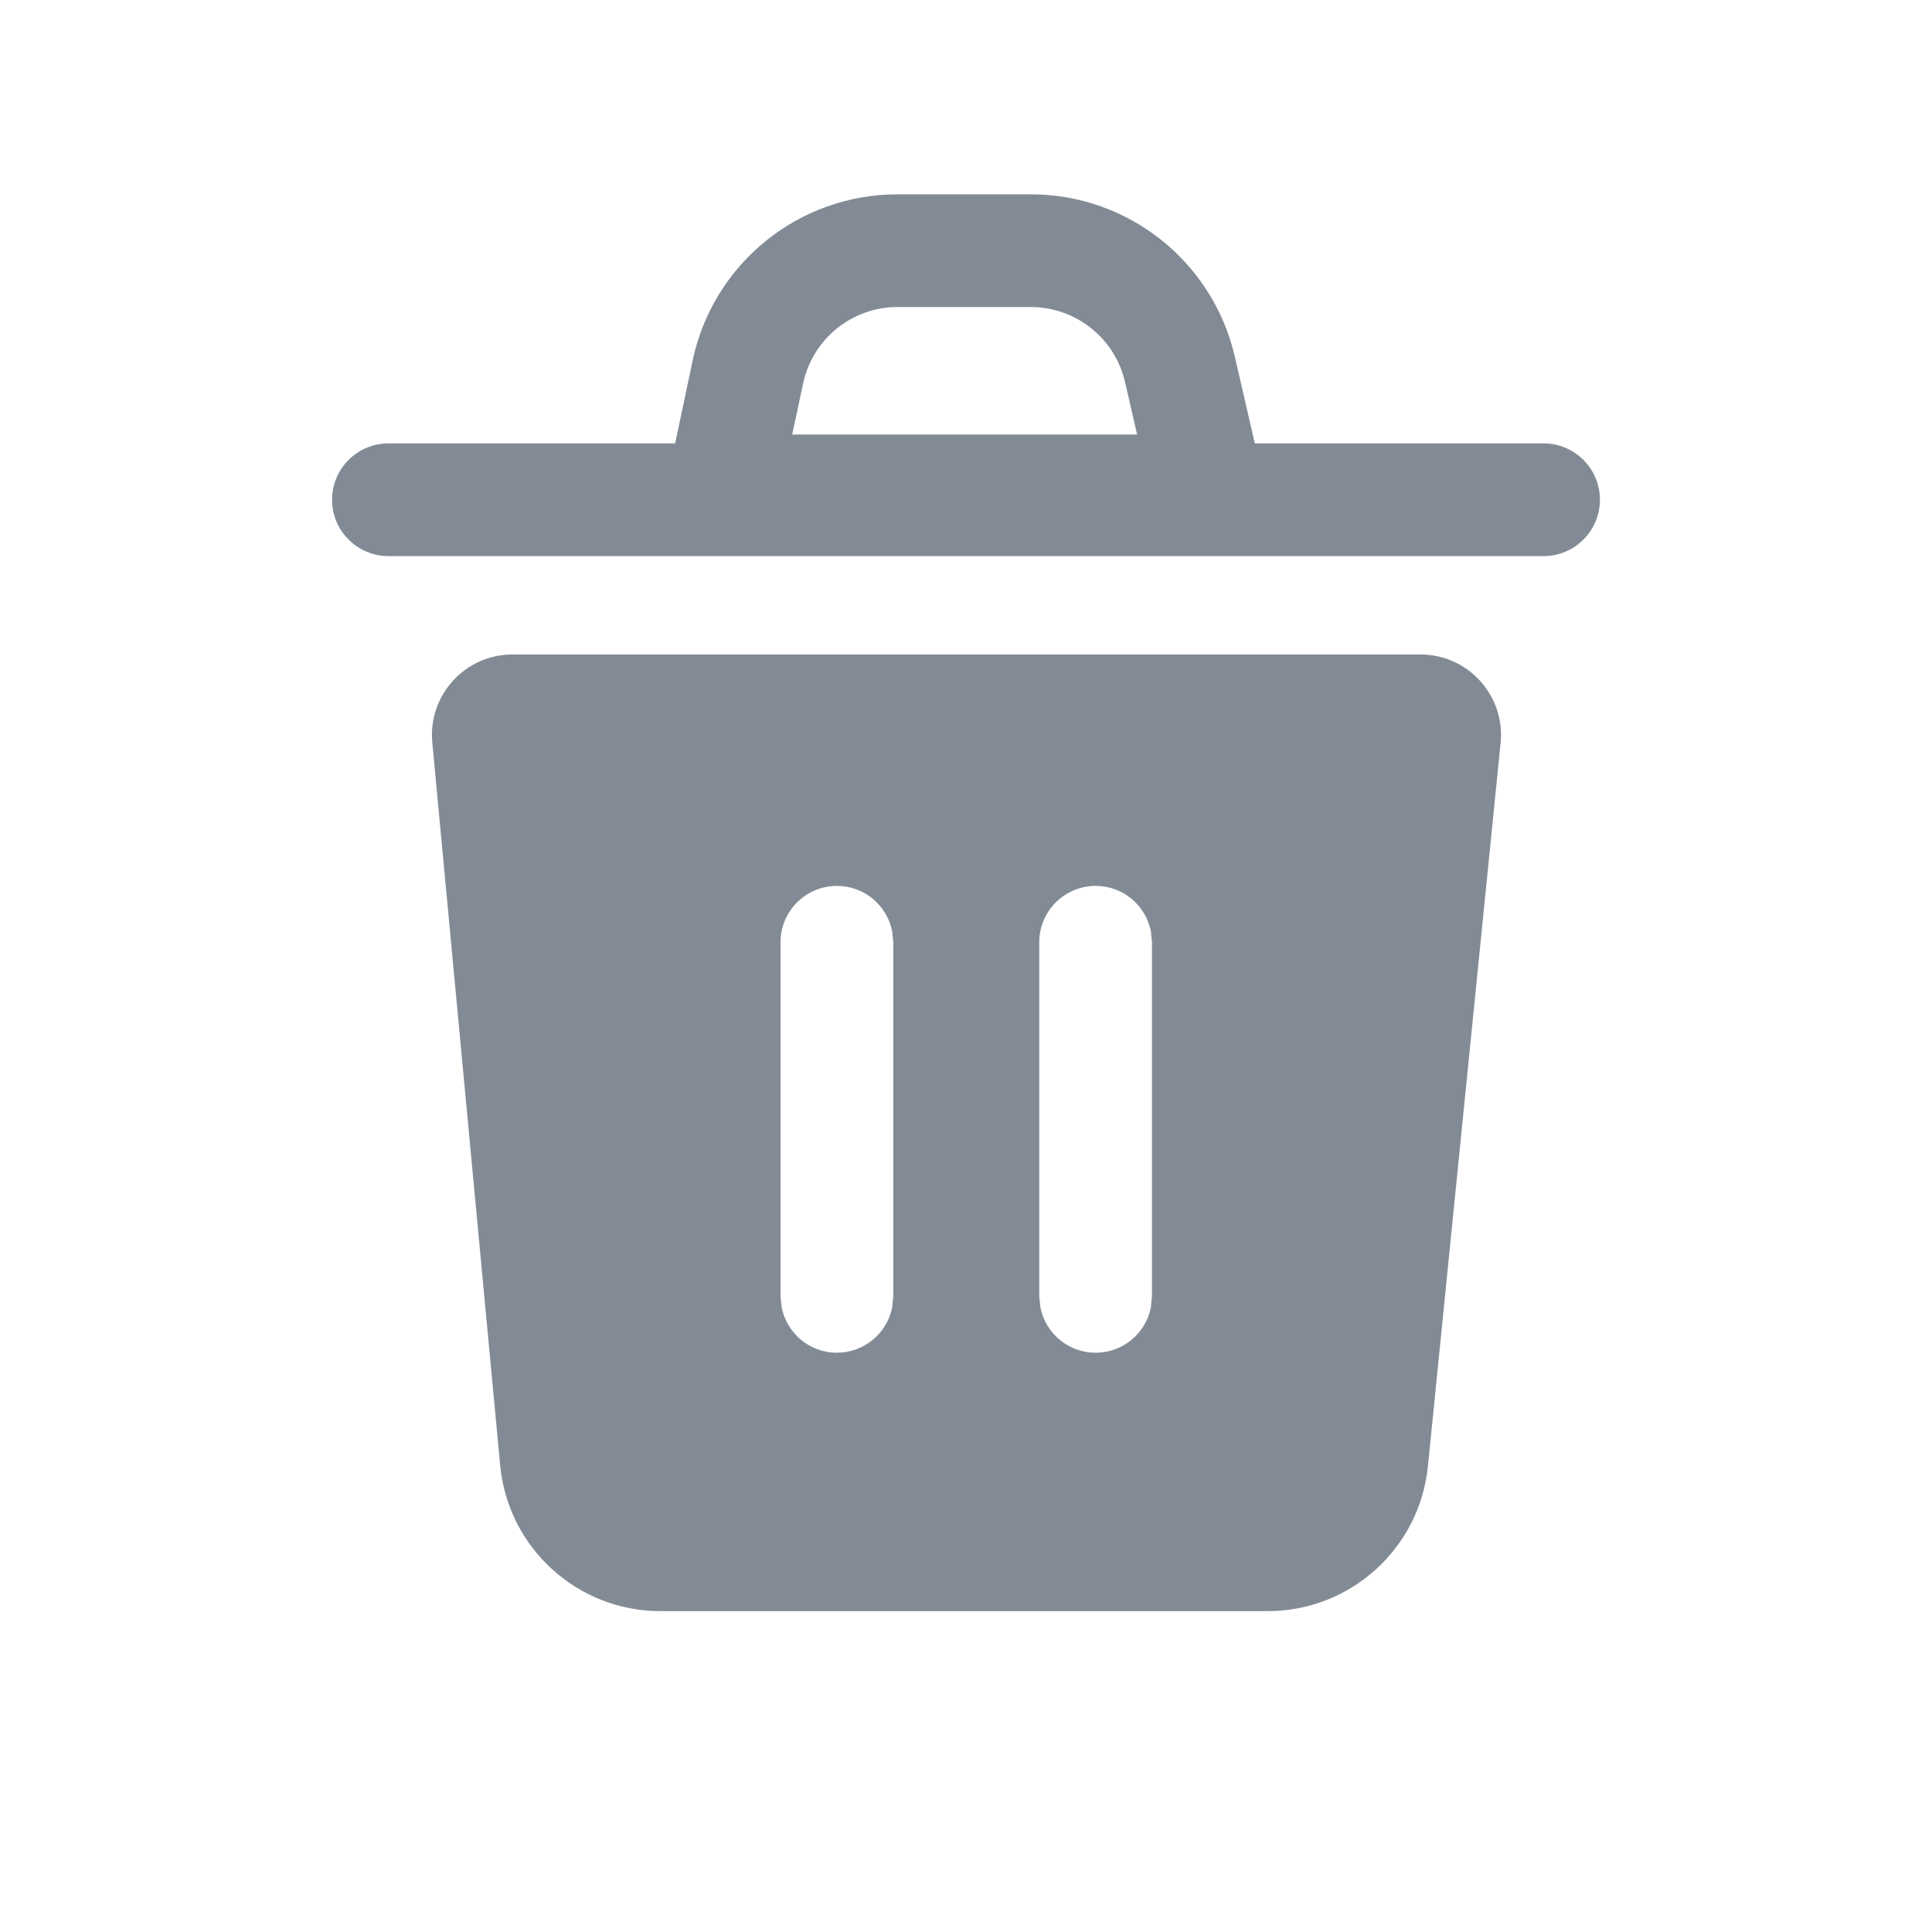
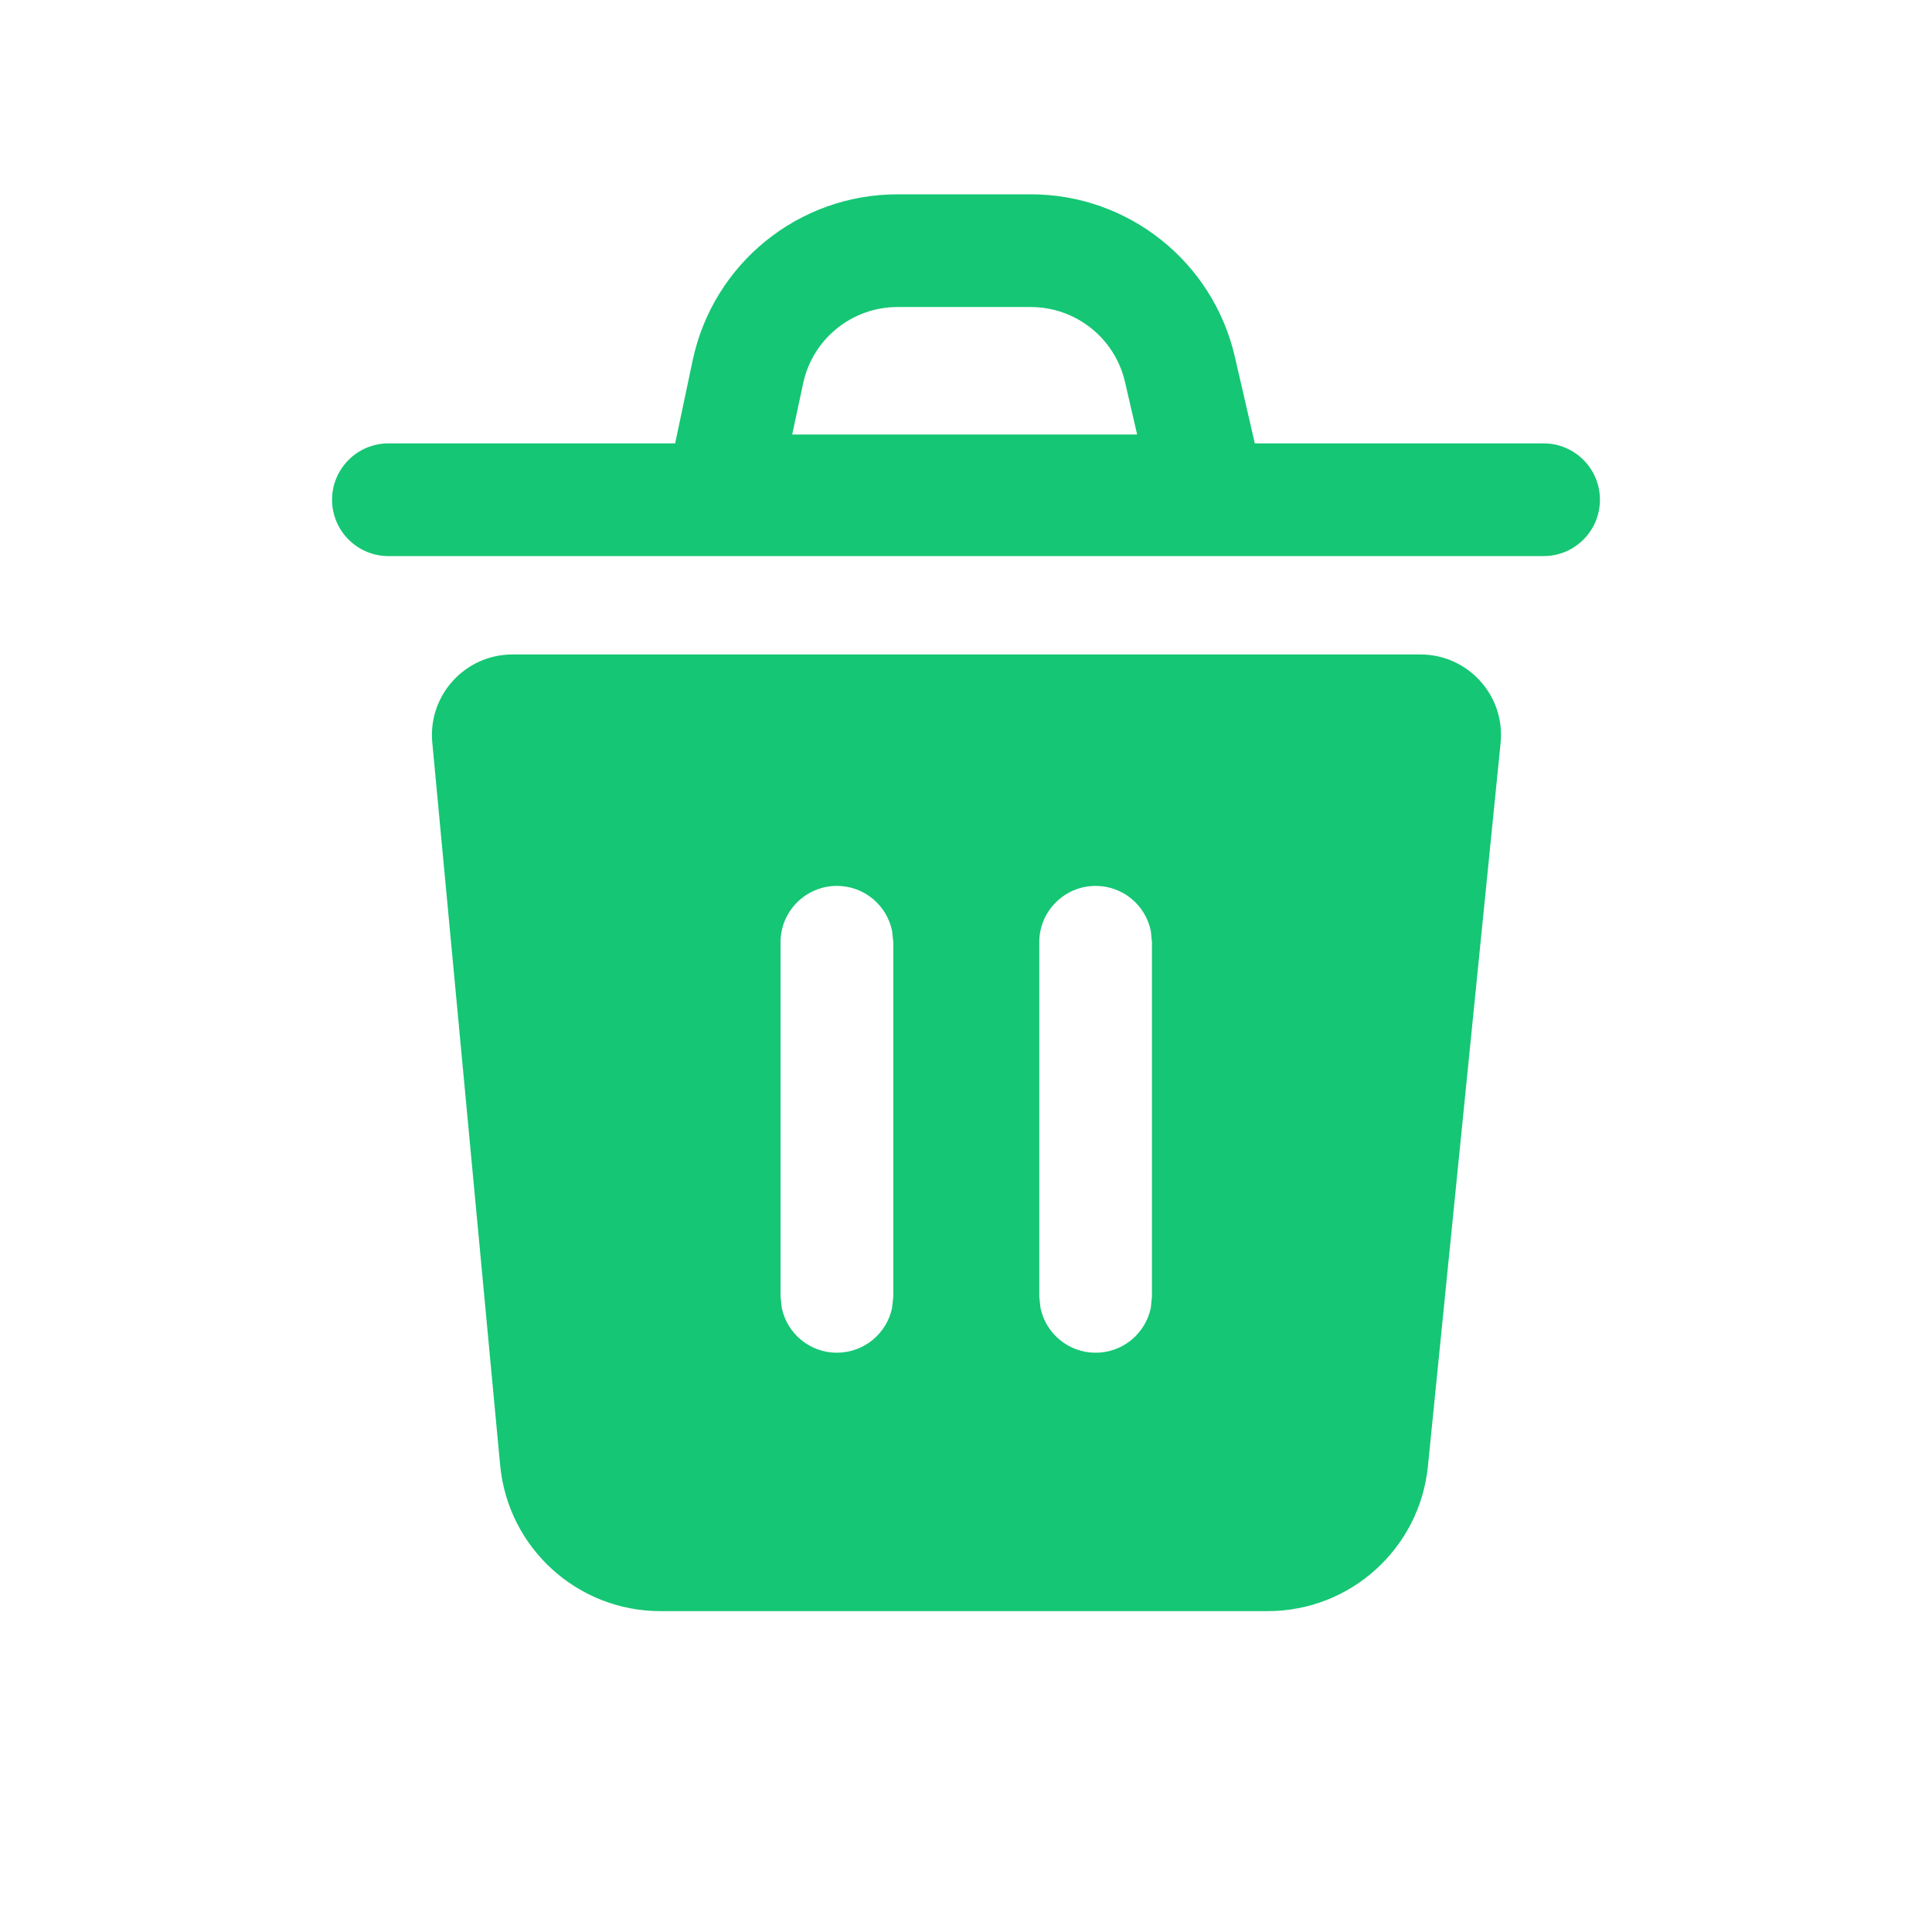
<svg xmlns="http://www.w3.org/2000/svg" width="24" height="24" viewBox="0 0 24 24" fill="none">
-   <path fill-rule="evenodd" clip-rule="evenodd" d="M17.645 8.13C18.237 8.13 18.7 8.641 18.641 9.229L17.738 18.214C17.636 19.236 16.775 20.014 15.748 20.014H8.204C7.172 20.014 6.309 19.228 6.213 18.2L5.37 9.224C5.315 8.637 5.777 8.13 6.366 8.13H17.645ZM10.396 11.005C10.01 11.005 9.696 11.319 9.696 11.705V16.105L9.711 16.245C9.776 16.564 10.058 16.804 10.396 16.804C10.735 16.803 11.017 16.564 11.082 16.245L11.097 16.105V11.705L11.082 11.565C11.017 11.245 10.735 11.005 10.396 11.005ZM13.61 11.005C13.224 11.005 12.91 11.319 12.91 11.705V16.105L12.925 16.245C12.99 16.564 13.272 16.804 13.61 16.804C13.949 16.804 14.231 16.564 14.296 16.245L14.31 16.105V11.705L14.296 11.565C14.231 11.245 13.949 11.005 13.61 11.005Z" fill="#828B95" />
-   <path fill-rule="evenodd" clip-rule="evenodd" d="M12.806 2.414C14.016 2.414 15.066 3.25 15.339 4.429L15.588 5.508H19.176C19.562 5.508 19.875 5.822 19.875 6.208C19.875 6.594 19.562 6.908 19.176 6.908H4.825C4.439 6.908 4.125 6.594 4.125 6.208C4.125 5.822 4.439 5.508 4.825 5.508H8.387L8.605 4.475C8.86 3.273 9.921 2.414 11.149 2.414H12.806ZM11.149 3.814C10.583 3.814 10.093 4.211 9.976 4.766L9.841 5.398H14.126L13.975 4.744C13.849 4.2 13.364 3.815 12.806 3.814H11.149Z" fill="#828B95" />
+   <path fill-rule="evenodd" clip-rule="evenodd" d="M17.645 8.13C18.237 8.13 18.7 8.641 18.641 9.229L17.738 18.214C17.636 19.236 16.775 20.014 15.748 20.014H8.204C7.172 20.014 6.309 19.228 6.213 18.2L5.37 9.224C5.315 8.637 5.777 8.13 6.366 8.13H17.645ZM10.396 11.005C10.01 11.005 9.696 11.319 9.696 11.705V16.105L9.711 16.245C9.776 16.564 10.058 16.804 10.396 16.804C10.735 16.803 11.017 16.564 11.082 16.245L11.097 16.105V11.705L11.082 11.565C11.017 11.245 10.735 11.005 10.396 11.005ZM13.61 11.005C13.224 11.005 12.91 11.319 12.91 11.705V16.105L12.925 16.245C12.99 16.564 13.272 16.804 13.61 16.804C13.949 16.804 14.231 16.564 14.296 16.245L14.31 16.105V11.705L14.296 11.565C14.231 11.245 13.949 11.005 13.61 11.005Z" fill="#15C674" />
+   <path fill-rule="evenodd" clip-rule="evenodd" d="M12.806 2.414C14.016 2.414 15.066 3.25 15.339 4.429L15.588 5.508H19.176C19.562 5.508 19.875 5.822 19.875 6.208C19.875 6.594 19.562 6.908 19.176 6.908H4.825C4.439 6.908 4.125 6.594 4.125 6.208C4.125 5.822 4.439 5.508 4.825 5.508H8.387L8.605 4.475C8.86 3.273 9.921 2.414 11.149 2.414H12.806ZM11.149 3.814C10.583 3.814 10.093 4.211 9.976 4.766L9.841 5.398H14.126L13.975 4.744C13.849 4.2 13.364 3.815 12.806 3.814H11.149Z" fill="#15C674" />
</svg>
